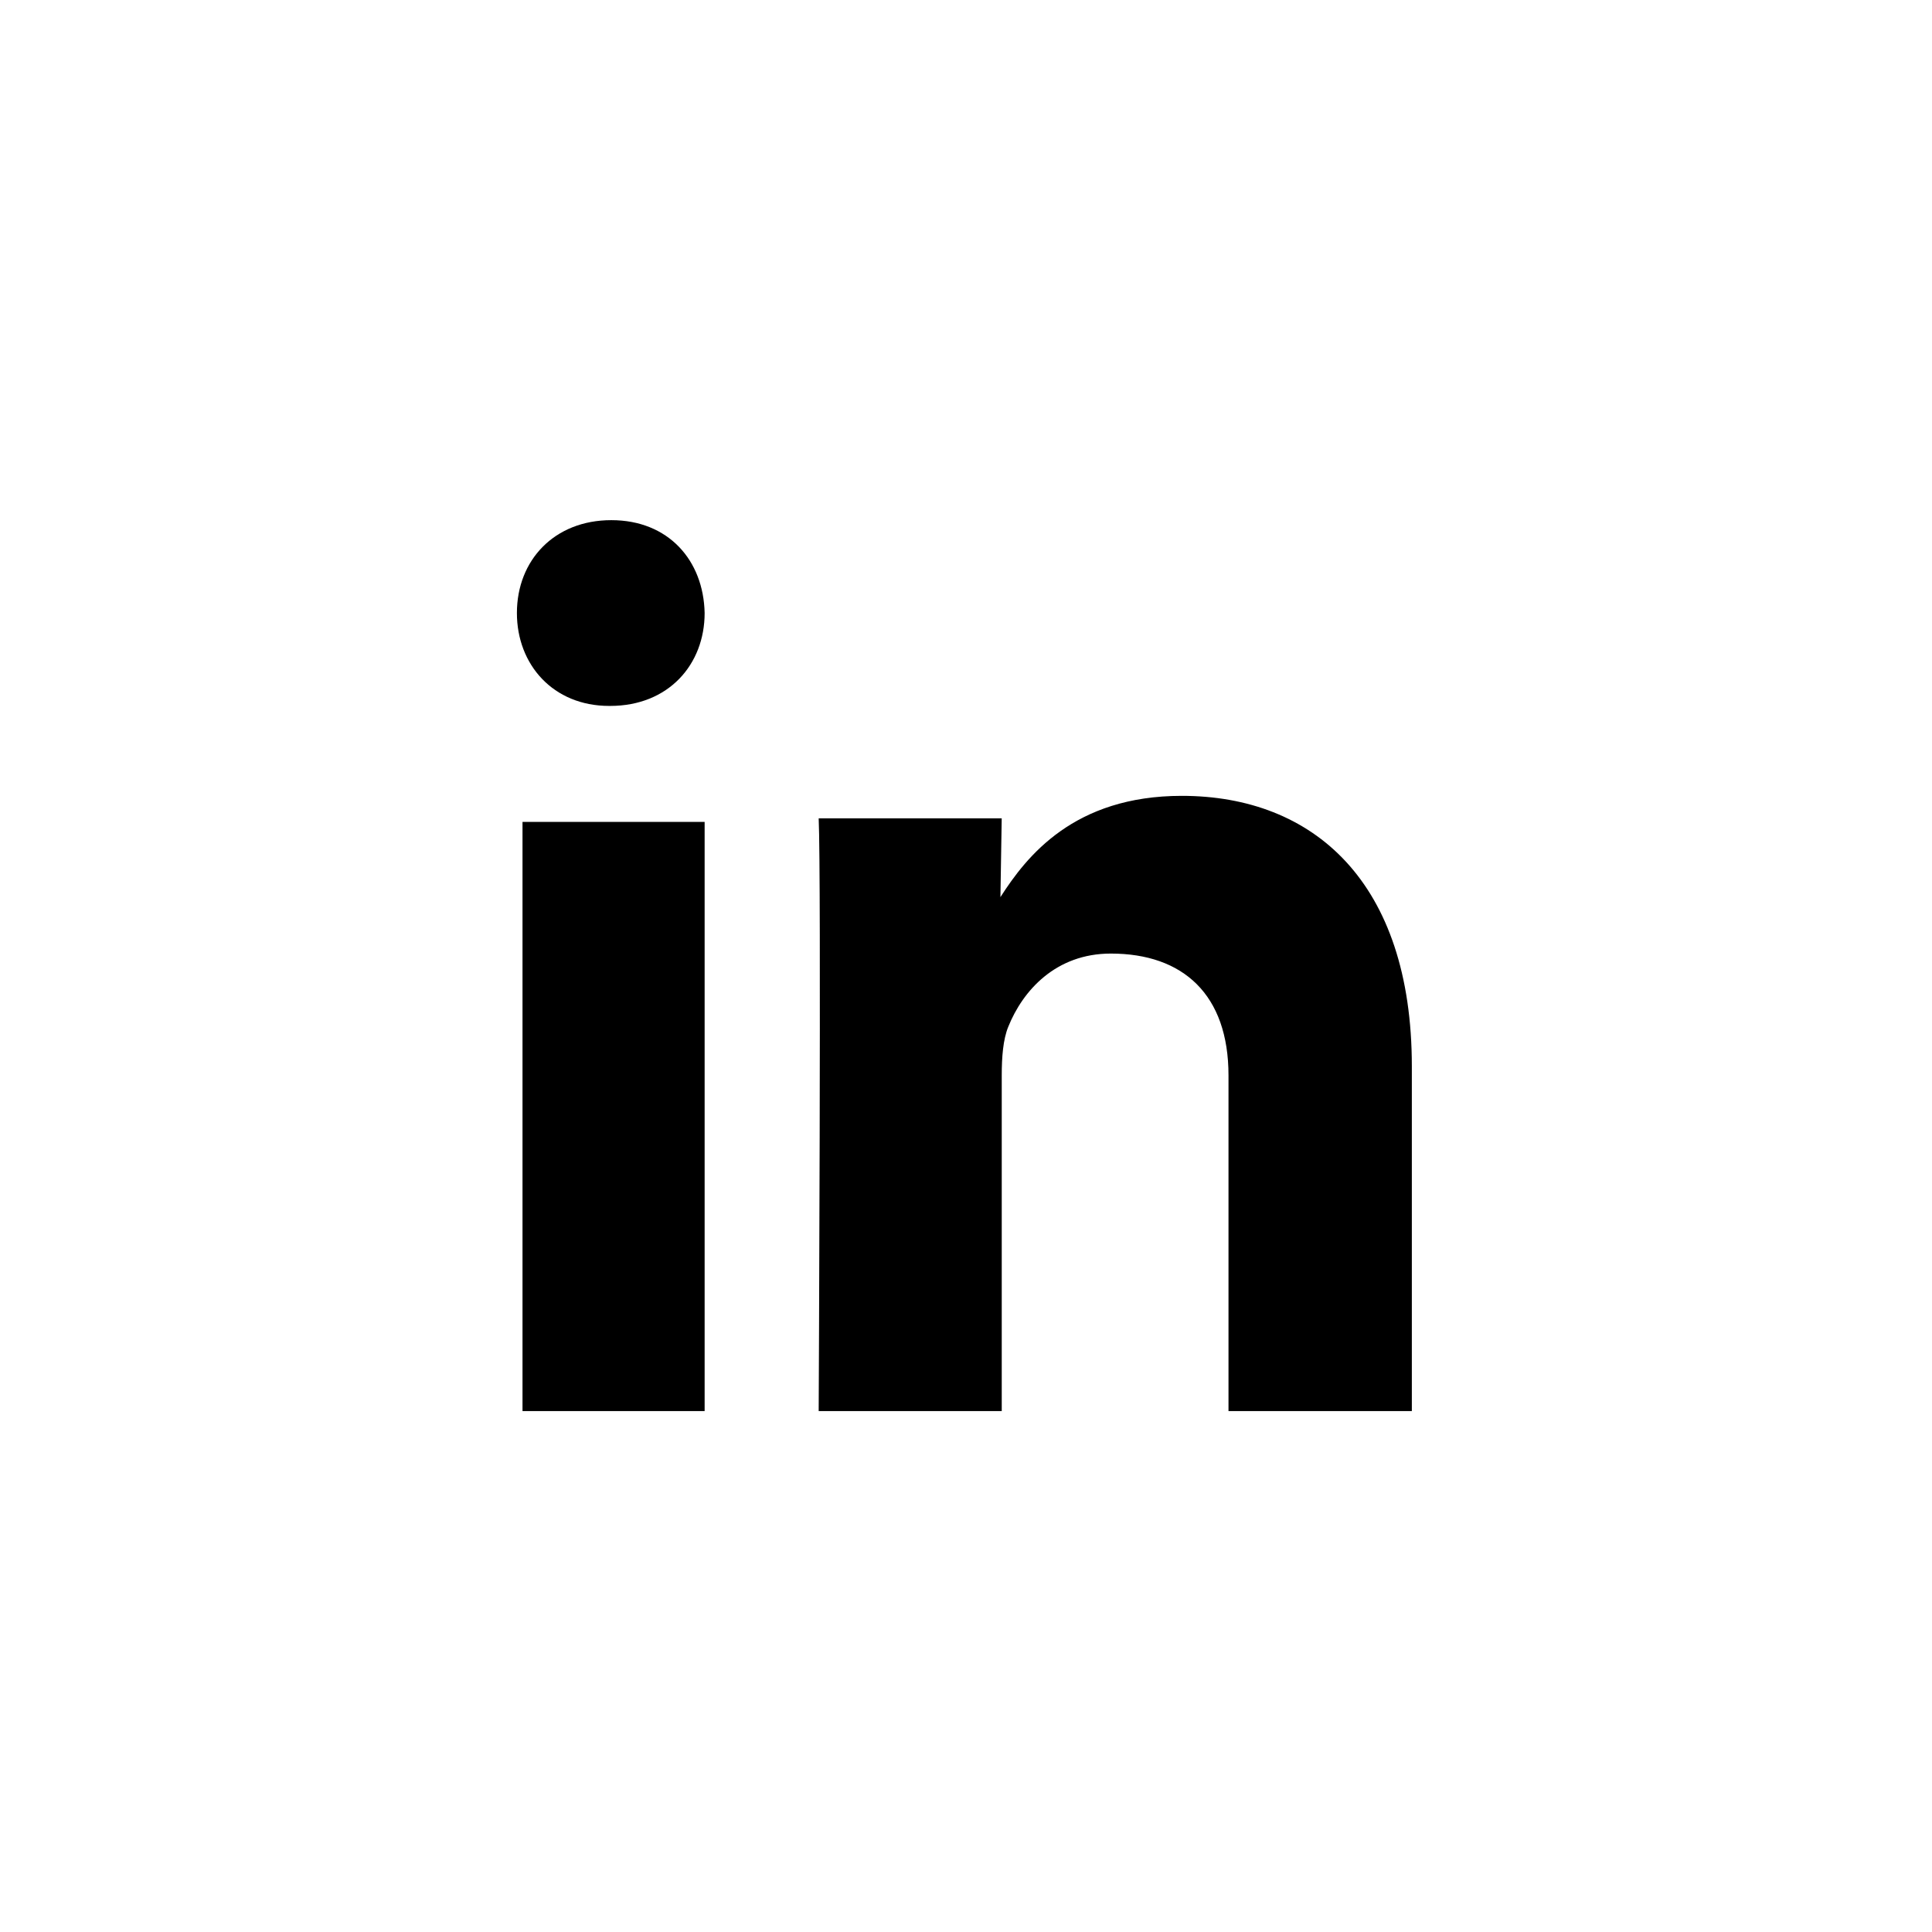
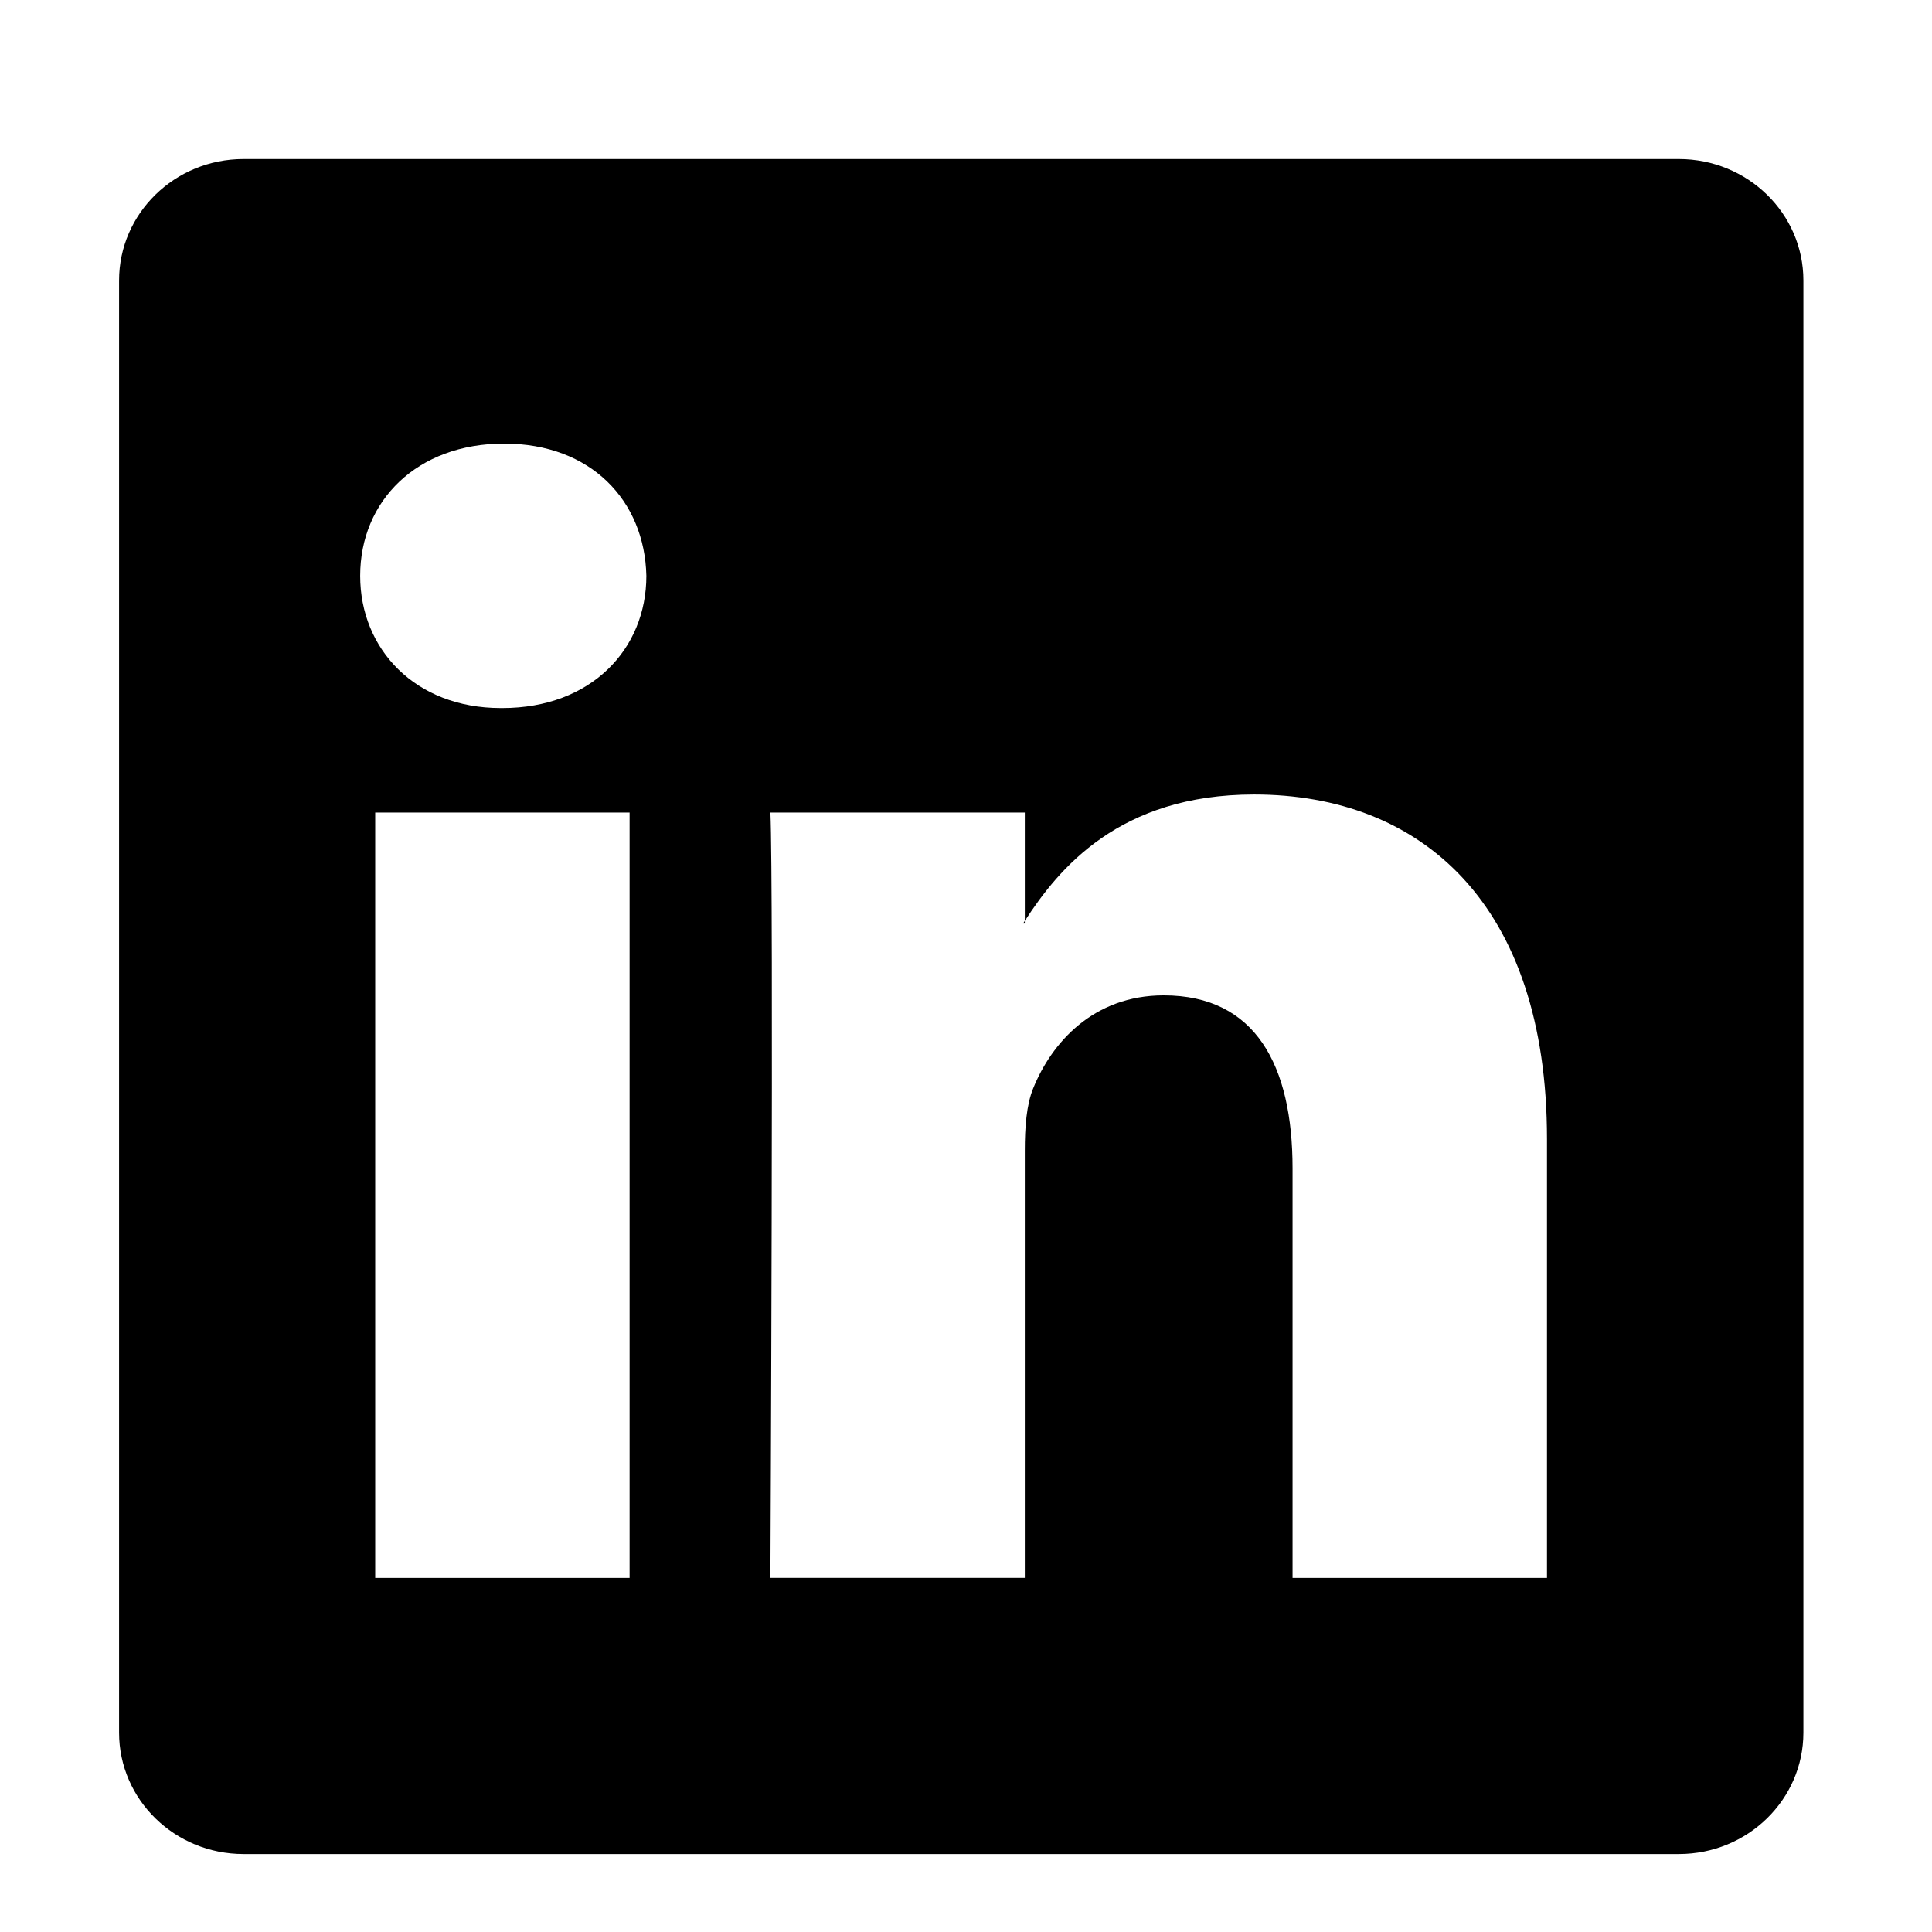
- <svg xmlns="http://www.w3.org/2000/svg" height="60px" version="1.1" viewBox="0 0 60 60" width="60px">
-   <defs />
-   <g fill="none" fill-rule="evenodd" id="black" stroke="none" stroke-width="1">
-     <g id="slice" transform="translate(-600, 0)" />
-     <g fill="#000000" id="linkedin" transform="translate(16, 17)">
-       <path d="M5.883,26.823 L5.883,8.524 L0.227,8.524 L0.227,26.823 L5.883,26.823 Z M5.883,2.038 C5.849,0.401 4.758,-0.846 2.985,-0.846 C1.212,-0.846 0.053,0.401 0.053,2.038 C0.053,3.64 1.178,4.923 2.917,4.923 L2.951,4.923 C4.758,4.923 5.883,3.64 5.883,2.038 Z M15.11,26.823 L15.11,16.397 C15.11,15.839 15.15,15.281 15.314,14.884 C15.763,13.768 16.784,12.614 18.498,12.614 C20.744,12.614 22.152,13.888 22.152,16.397 L22.152,26.823 L27.846,26.823 L27.846,16.118 C27.846,10.384 24.785,7.716 20.702,7.716 C17.354,7.716 15.885,9.587 15.069,10.861 L15.109,8.414 L9.425,8.414 C9.507,10.166 9.425,26.823 9.425,26.823 L15.11,26.823 Z" />
-     </g>
+ <svg xmlns="http://www.w3.org/2000/svg" enable-background="new 0 0 56.693 56.693" height="56.693px" id="Layer_1" version="1.1" viewBox="0 0 56.693 56.693" width="56.693px" xml:space="preserve">
+   <g>
+     <path d="M30.071,27.101v-0.077c-0.016,0.026-0.033,0.052-0.05,0.077H30.071z" />
+     <path d="M49.265,4.667H7.145c-2.016,0-3.651,1.596-3.651,3.563v42.613c0,1.966,1.635,3.562,3.651,3.562h42.12   c2.019,0,3.654-1.597,3.654-3.562V8.23C52.919,6.262,51.283,4.667,49.265,4.667z M18.475,46.304h-7.465V23.845h7.465V46.304z    M14.743,20.777h-0.05c-2.504,0-4.124-1.725-4.124-3.88c0-2.203,1.67-3.88,4.223-3.88c2.554,0,4.125,1.677,4.175,3.88   C18.967,19.052,17.345,20.777,14.743,20.777z M45.394,46.304h-7.465V34.286c0-3.018-1.08-5.078-3.781-5.078   c-2.062,0-3.29,1.389-3.831,2.731c-0.197,0.479-0.245,1.149-0.245,1.821v12.543h-7.465c0,0,0.098-20.354,0-22.459h7.465v3.179   c0.992-1.53,2.766-3.709,6.729-3.709c4.911,0,8.594,3.211,8.594,10.11V46.304z" />
  </g>
</svg>
